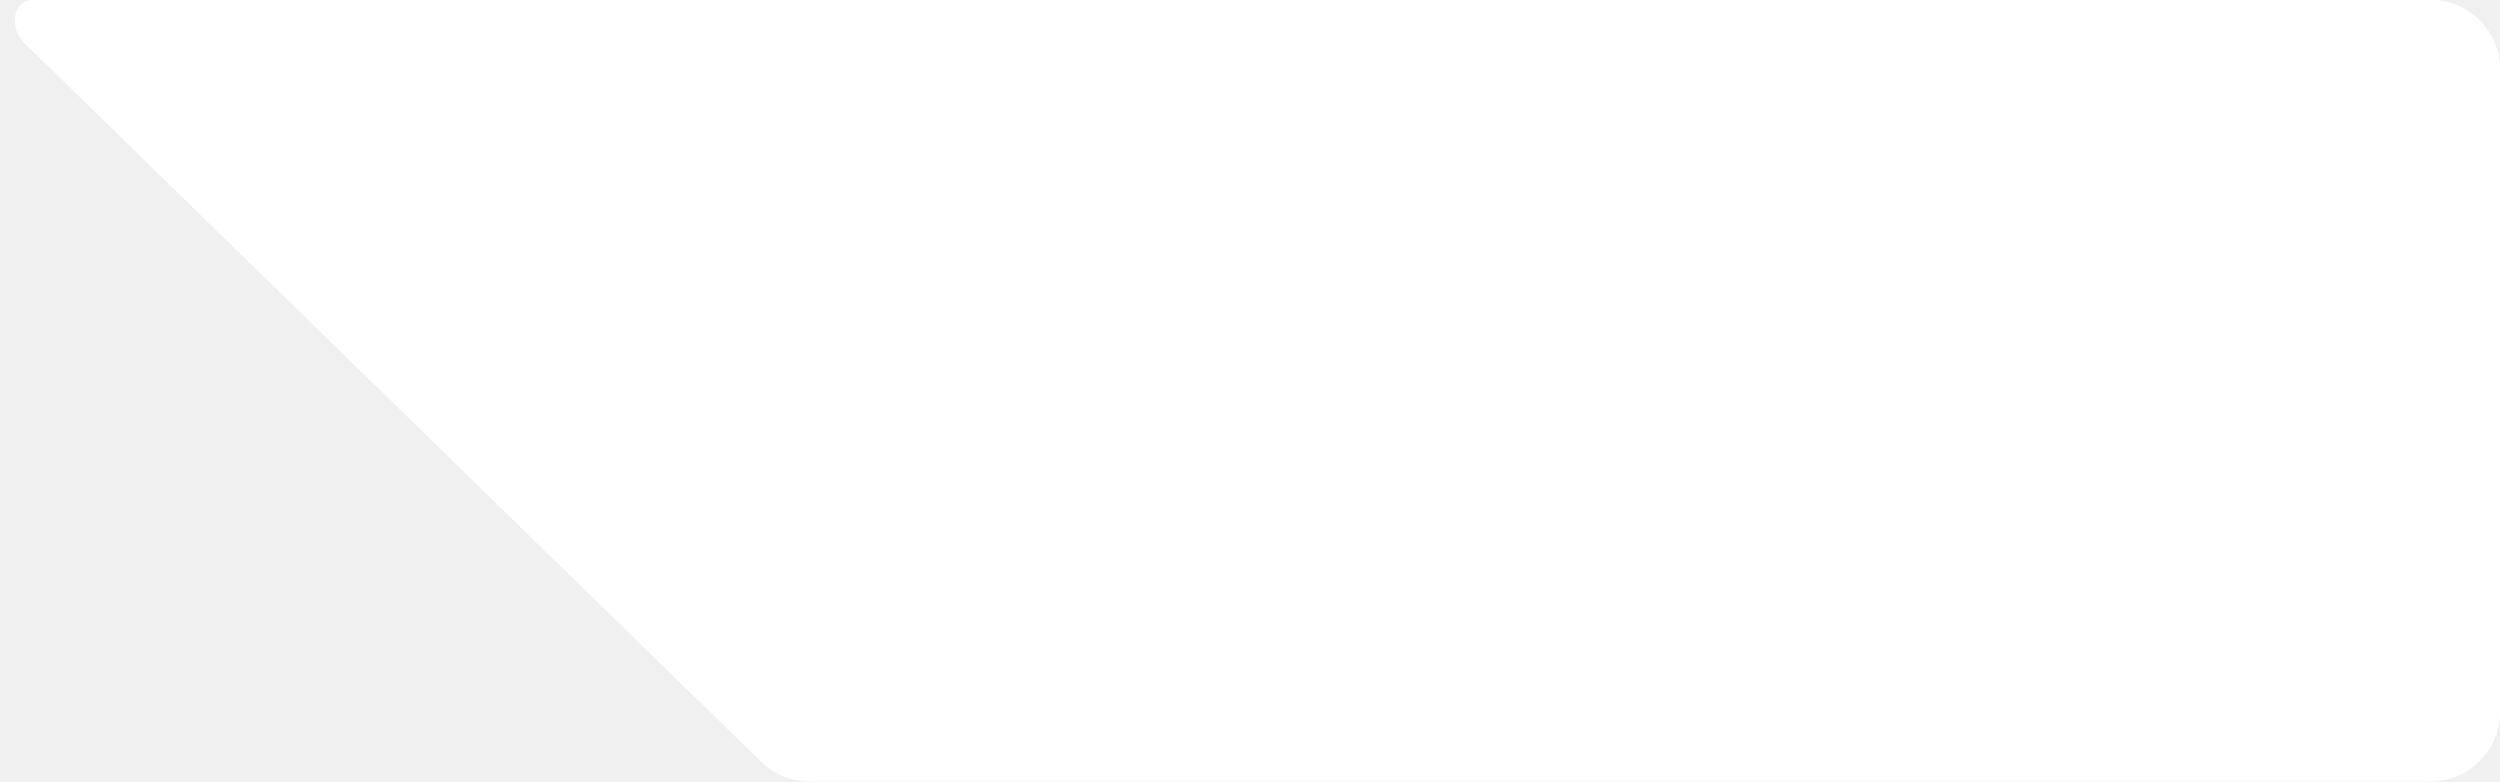
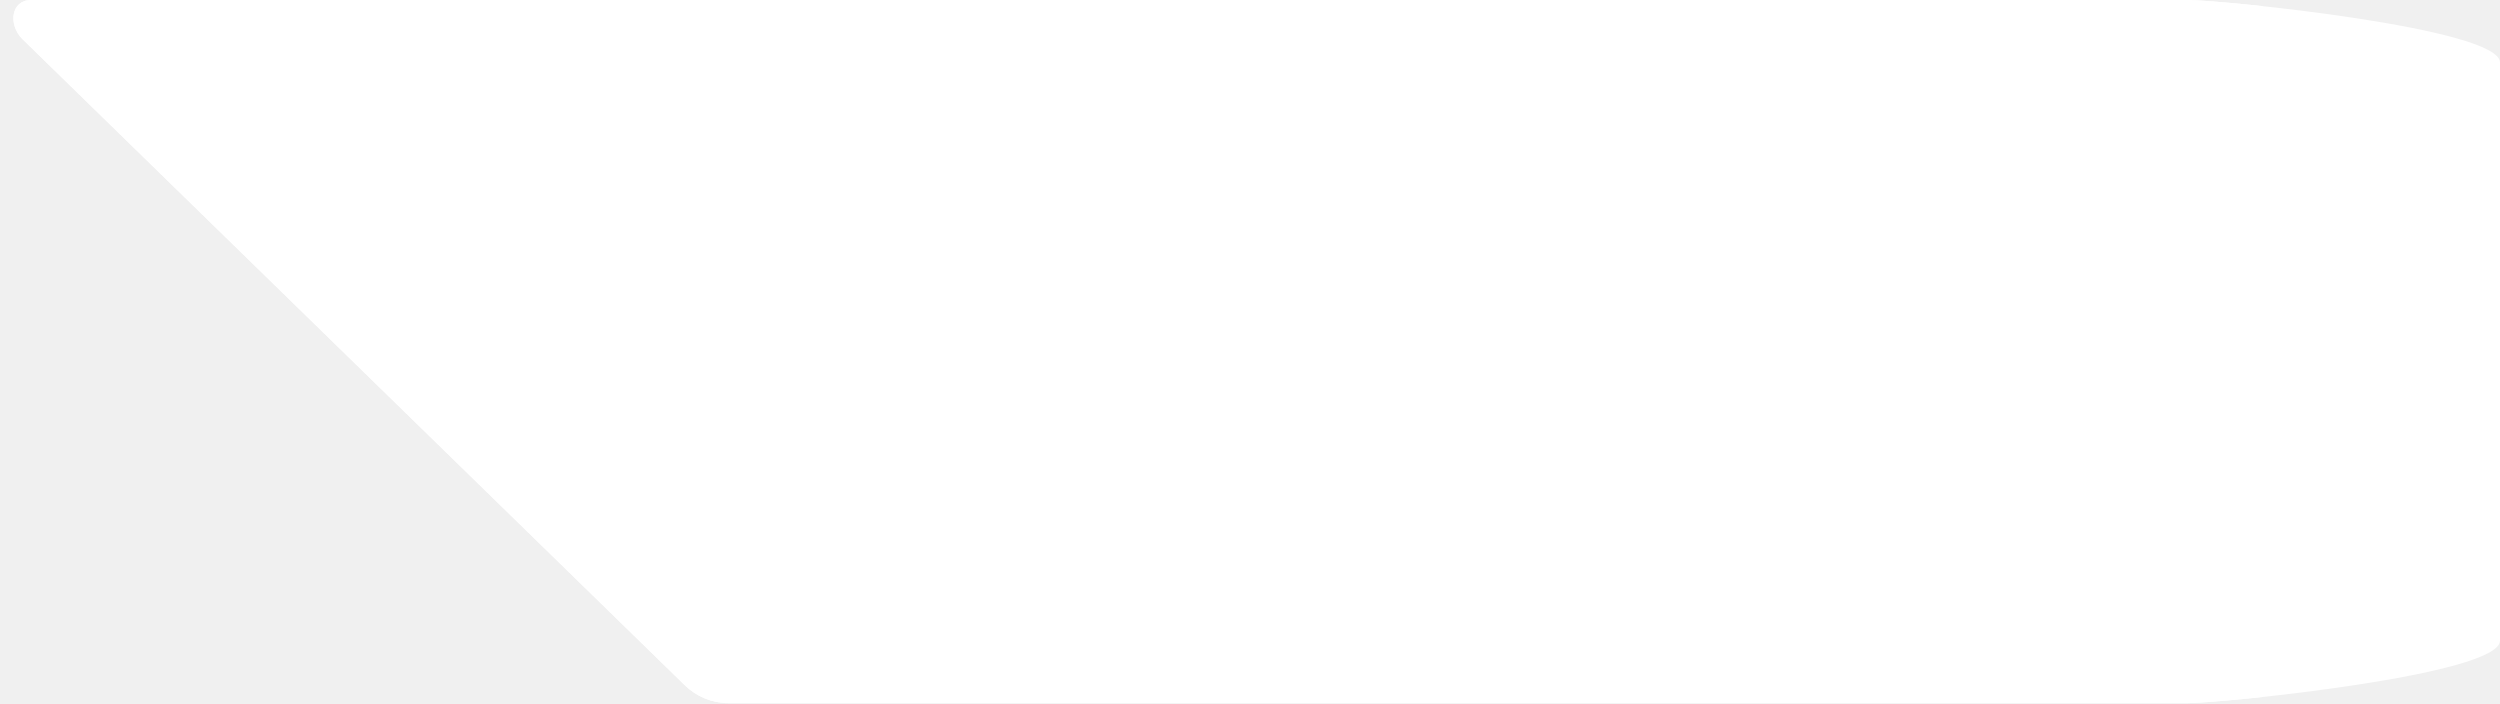
- <svg xmlns="http://www.w3.org/2000/svg" width="144" height="45" viewBox="0 0 144 45" fill="none">
+ <svg xmlns="http://www.w3.org/2000/svg" width="160" height="45" viewBox="0 0 160 45" fill="none">
  <mask id="path-1-inside-1_207_33521" fill="white">
-     <path fill-rule="evenodd" clip-rule="evenodd" d="M43.835 43.863C44.582 44.592 45.584 45 46.628 45L140 45C142.209 45 144 43.209 144 41V4C144 1.791 142.209 0 140 0H2V0C0.688 0 0.509 1.599 1.448 2.515L43.835 43.863Z" />
+     <path fill-rule="evenodd" clip-rule="evenodd" d="M43.835 43.863C44.582 44.592 45.584 45 46.628 45L140 45C142.209 45 160 43.209 160 41V4C160 1.791 142.209 0 140 0H2V0C0.688 0 0.509 1.599 1.448 2.515L43.835 43.863Z" />
  </mask>
-   <path fill-rule="evenodd" clip-rule="evenodd" d="M43.835 43.863C44.582 44.592 45.584 45 46.628 45L140 45C142.209 45 144 43.209 144 41V4C144 1.791 142.209 0 140 0H2V0C0.688 0 0.509 1.599 1.448 2.515L43.835 43.863Z" fill="white" />
+   <path fill-rule="evenodd" clip-rule="evenodd" d="M43.835 43.863C44.582 44.592 45.584 45 46.628 45L140 45C142.209 45 160 43.209 160 41V4C160 1.791 142.209 0 140 0H2V0C0.688 0 0.509 1.599 1.448 2.515L43.835 43.863Z" fill="white" />
  <path d="M140 45L140 43H140L140 45ZM1.448 2.515L0.052 3.946L1.448 2.515ZM46.628 45L46.628 47L46.628 45ZM43.835 43.863L42.438 45.295L43.835 43.863ZM140 43L46.628 43L46.628 47L140 47L140 43ZM142 41C142 42.105 141.105 43 140 43V47C143.314 47 146 44.314 146 41H142ZM142 4V41H146V4H142ZM140 2C141.105 2 142 2.895 142 4H146C146 0.686 143.314 -2 140 -2V2ZM2 2H140V-2H2V2ZM0.052 3.946L42.438 45.295L45.231 42.432L2.845 1.083L0.052 3.946ZM2 -2C1.246 -2 0.502 -1.761 -0.093 -1.237C-0.673 -0.727 -0.978 -0.064 -1.089 0.564C-1.305 1.78 -0.855 3.062 0.052 3.946L2.845 1.083C2.812 1.051 2.882 1.076 2.849 1.264C2.829 1.377 2.756 1.583 2.549 1.766C2.328 1.961 2.097 2 2 2V-2ZM46.628 43C46.106 43 45.605 42.796 45.231 42.432L42.438 45.295C43.559 46.388 45.062 47 46.628 47L46.628 43Z" fill="white" mask="url(#path-1-inside-1_207_33521)" />
</svg>
